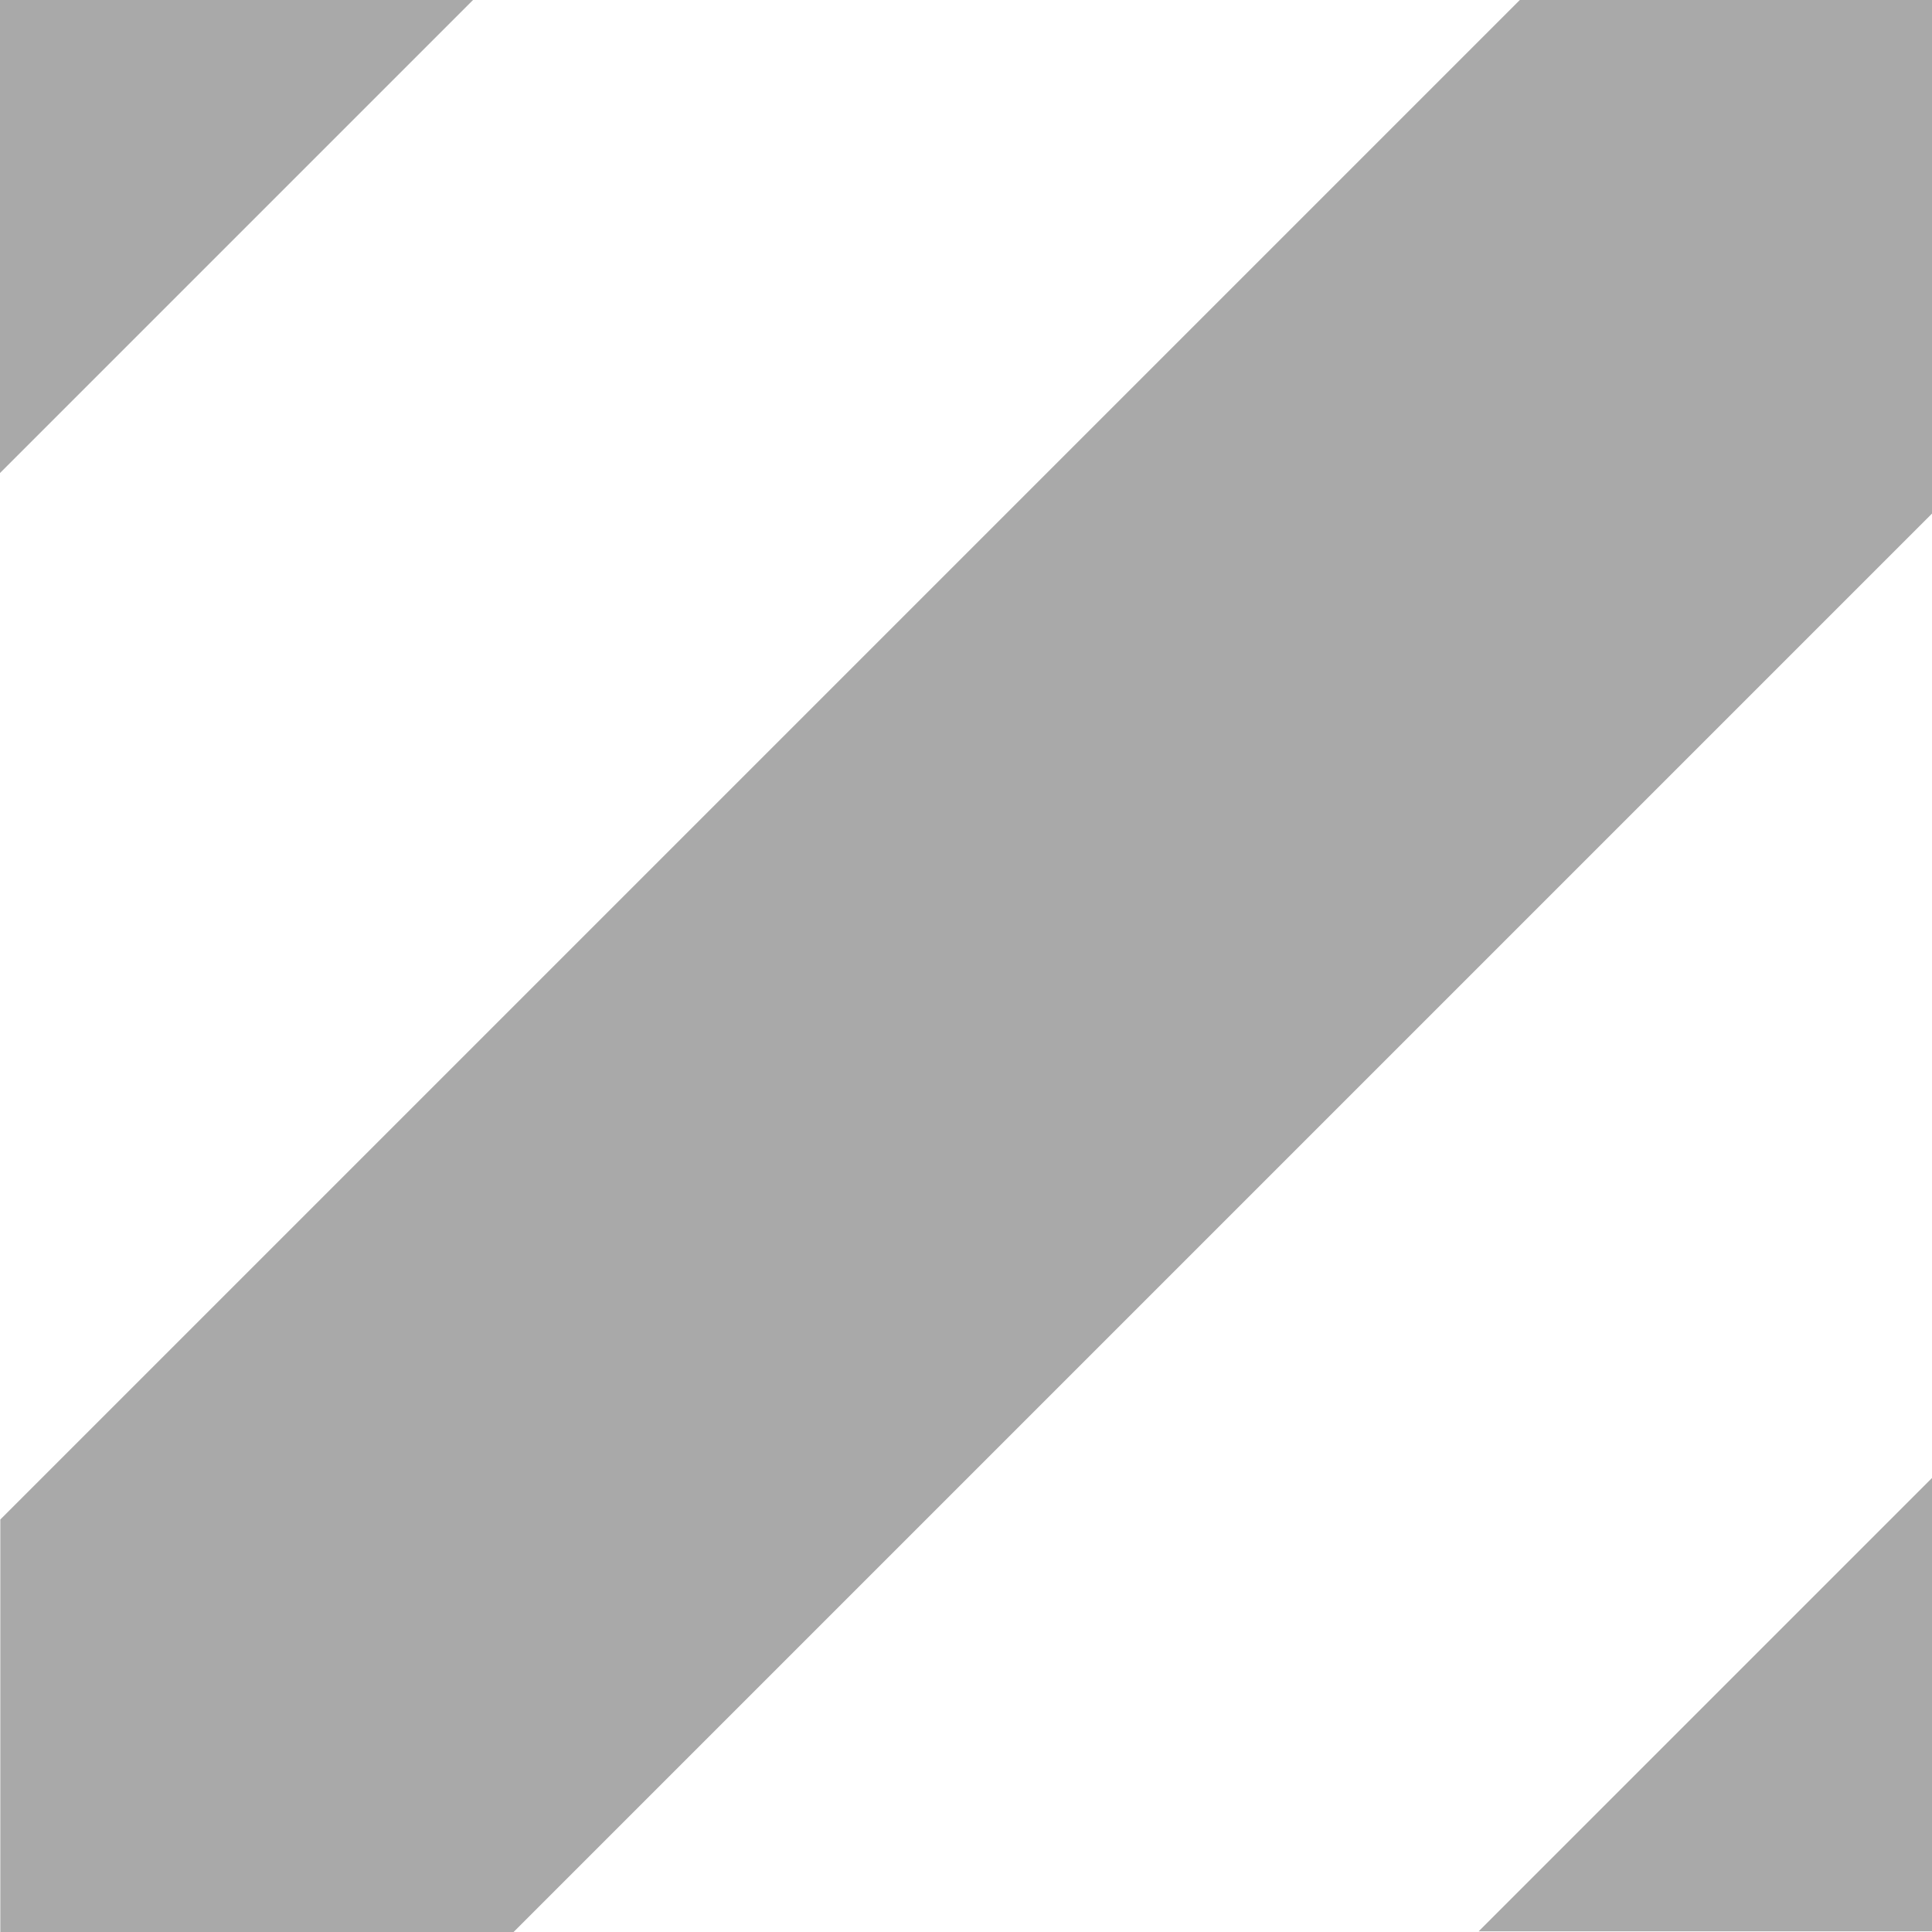
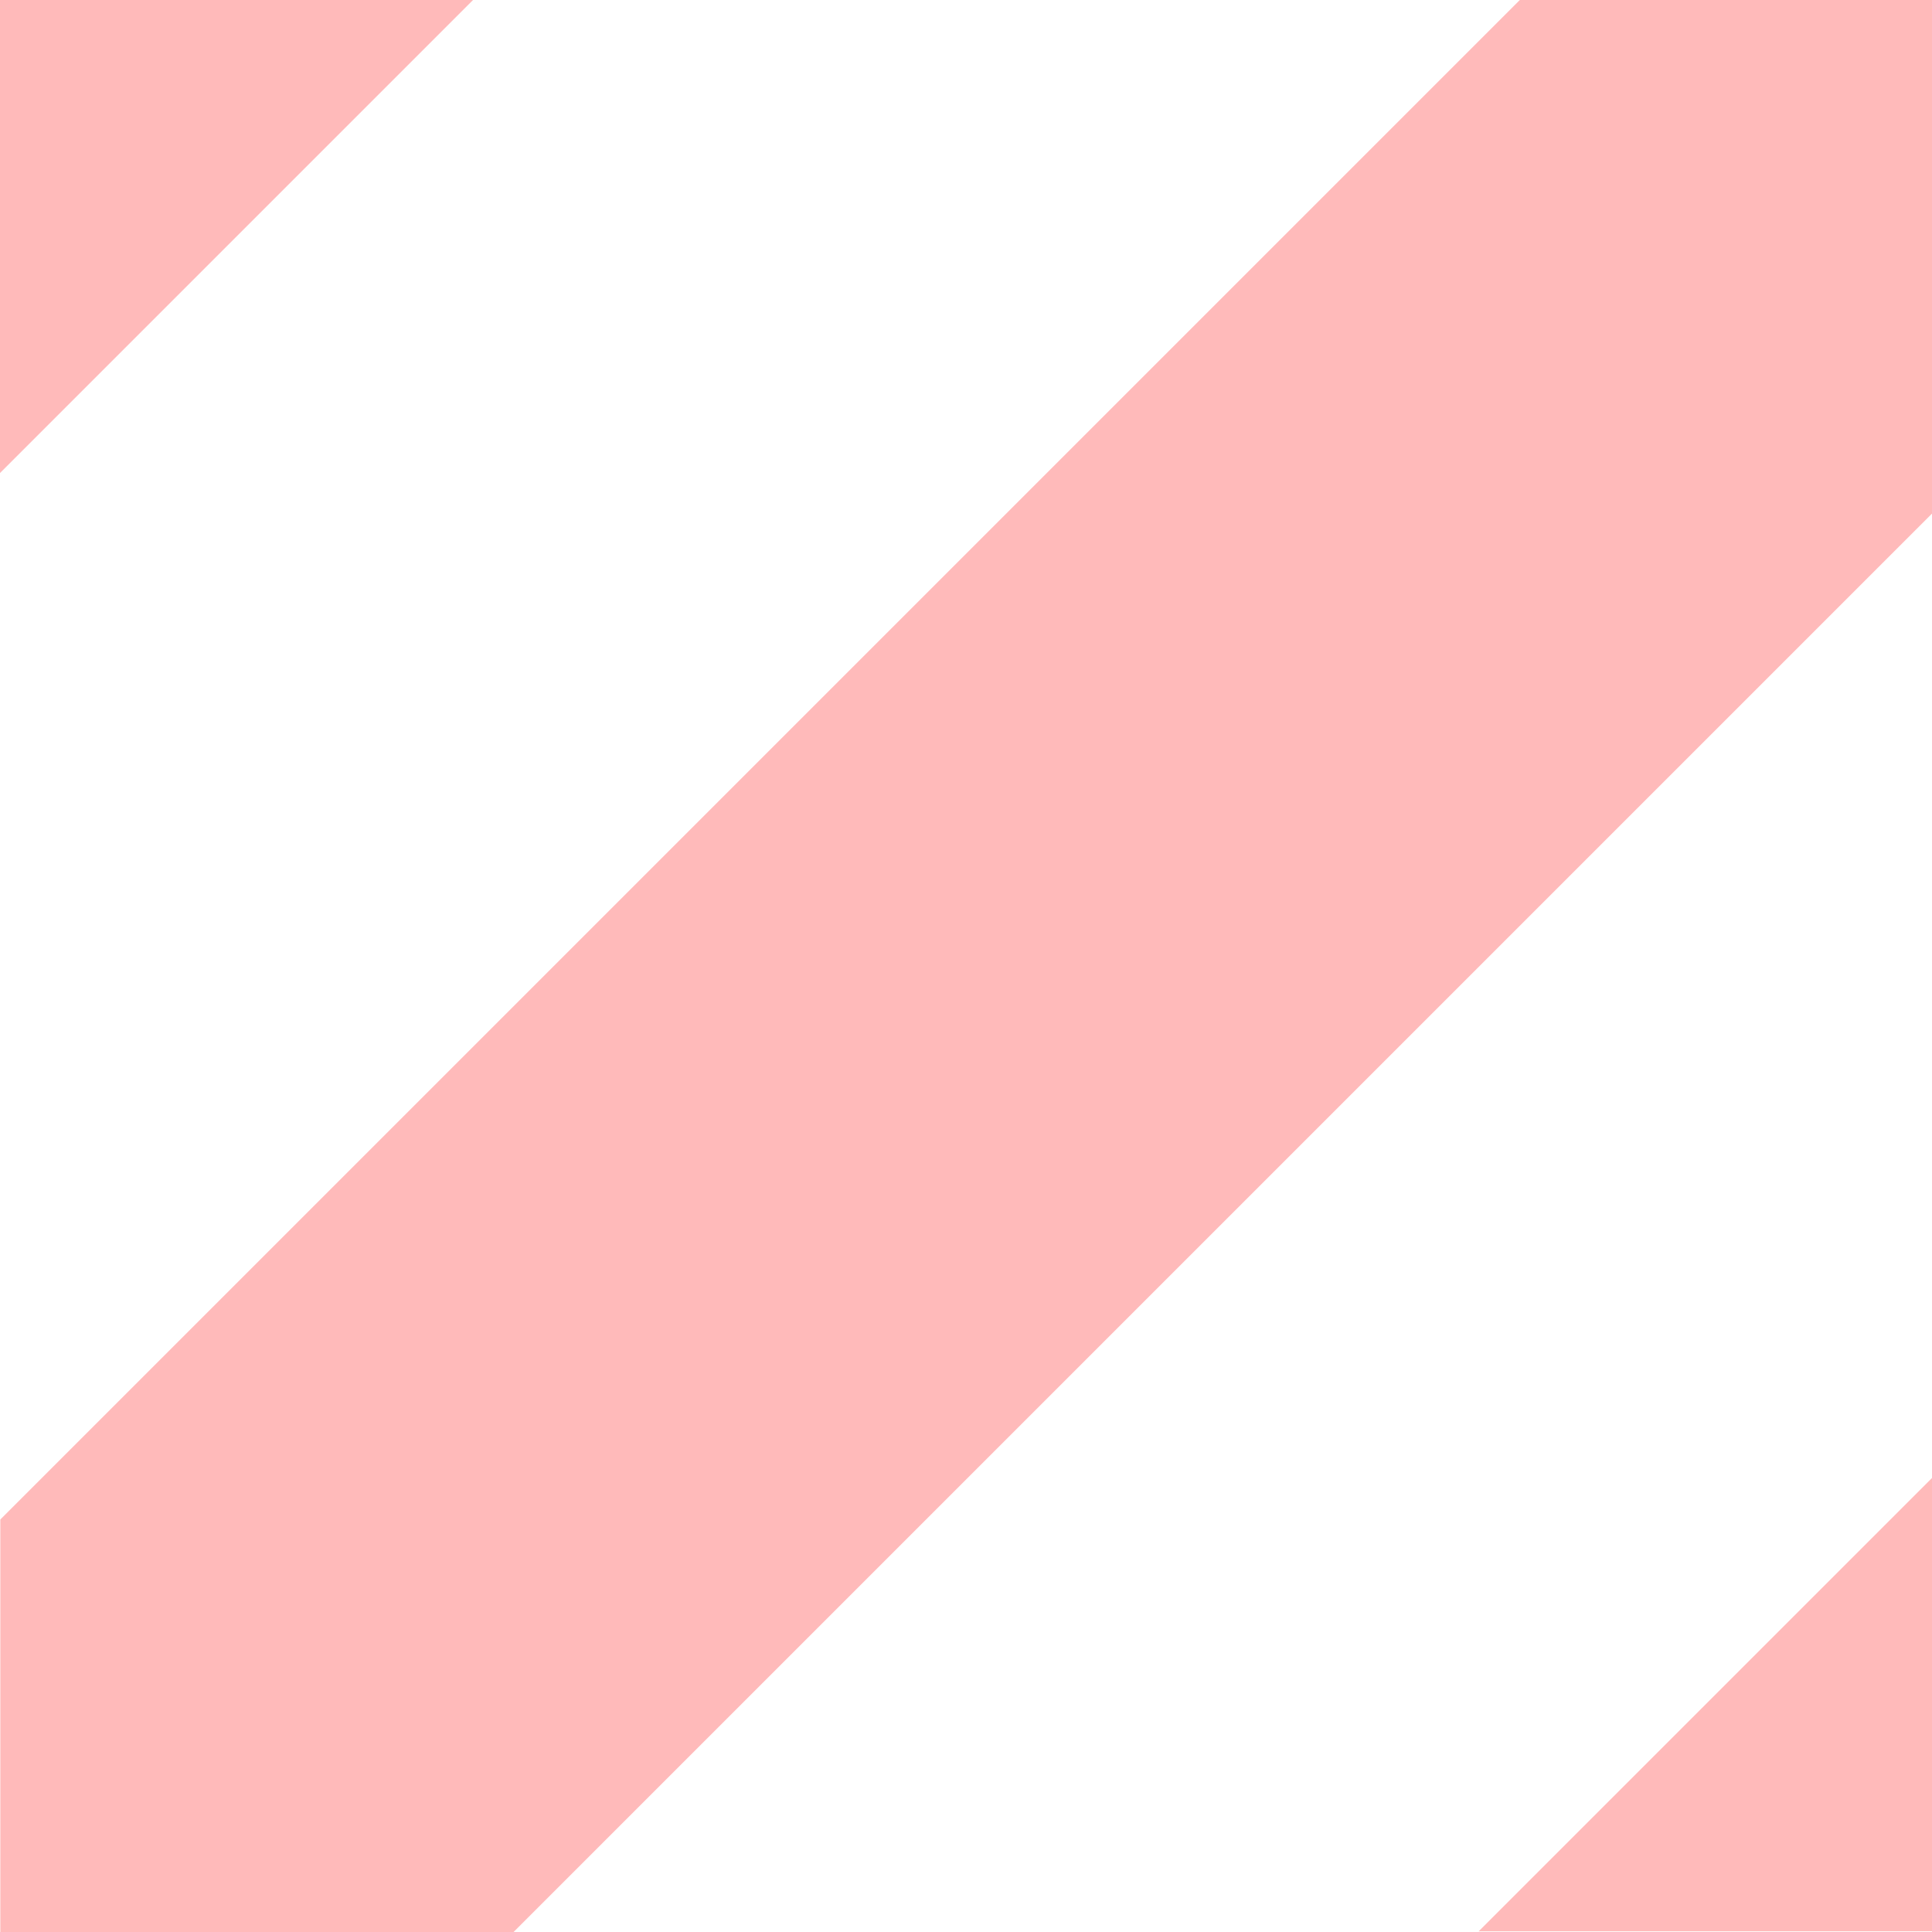
<svg xmlns="http://www.w3.org/2000/svg" viewBox="0 0 6 6">
  <g transform="translate(-162.06 -255.16)">
-     <path style="fill-opacity:.337;fill:#000000" d="m162.06 255.16v1.469l1.469-1.469h-1.469z" />
-     <path style="fill-opacity:.337;fill:#000000" d="m166.78 255.16-4.719 4.719v1.281h1.594l4.438-4.438v-1.562h-1.312z" />
-     <path style="fill-opacity:.337;fill:#000000" d="m168.09 259.72-1.438 1.438h1.438v-1.438z" />
+     <path style="fill-opacity:.337;fill:rgb(255, 51, 51)" d="m162.06 255.16v1.469l1.469-1.469h-1.469z" />
+     <path style="fill-opacity:.337;fill:rgb(255, 51, 51)" d="m166.78 255.16-4.719 4.719v1.281h1.594l4.438-4.438v-1.562h-1.312z" />
+     <path style="fill-opacity:.337;fill:rgb(255, 51, 51)" d="m168.09 259.72-1.438 1.438h1.438v-1.438z" />
  </g>
</svg>
